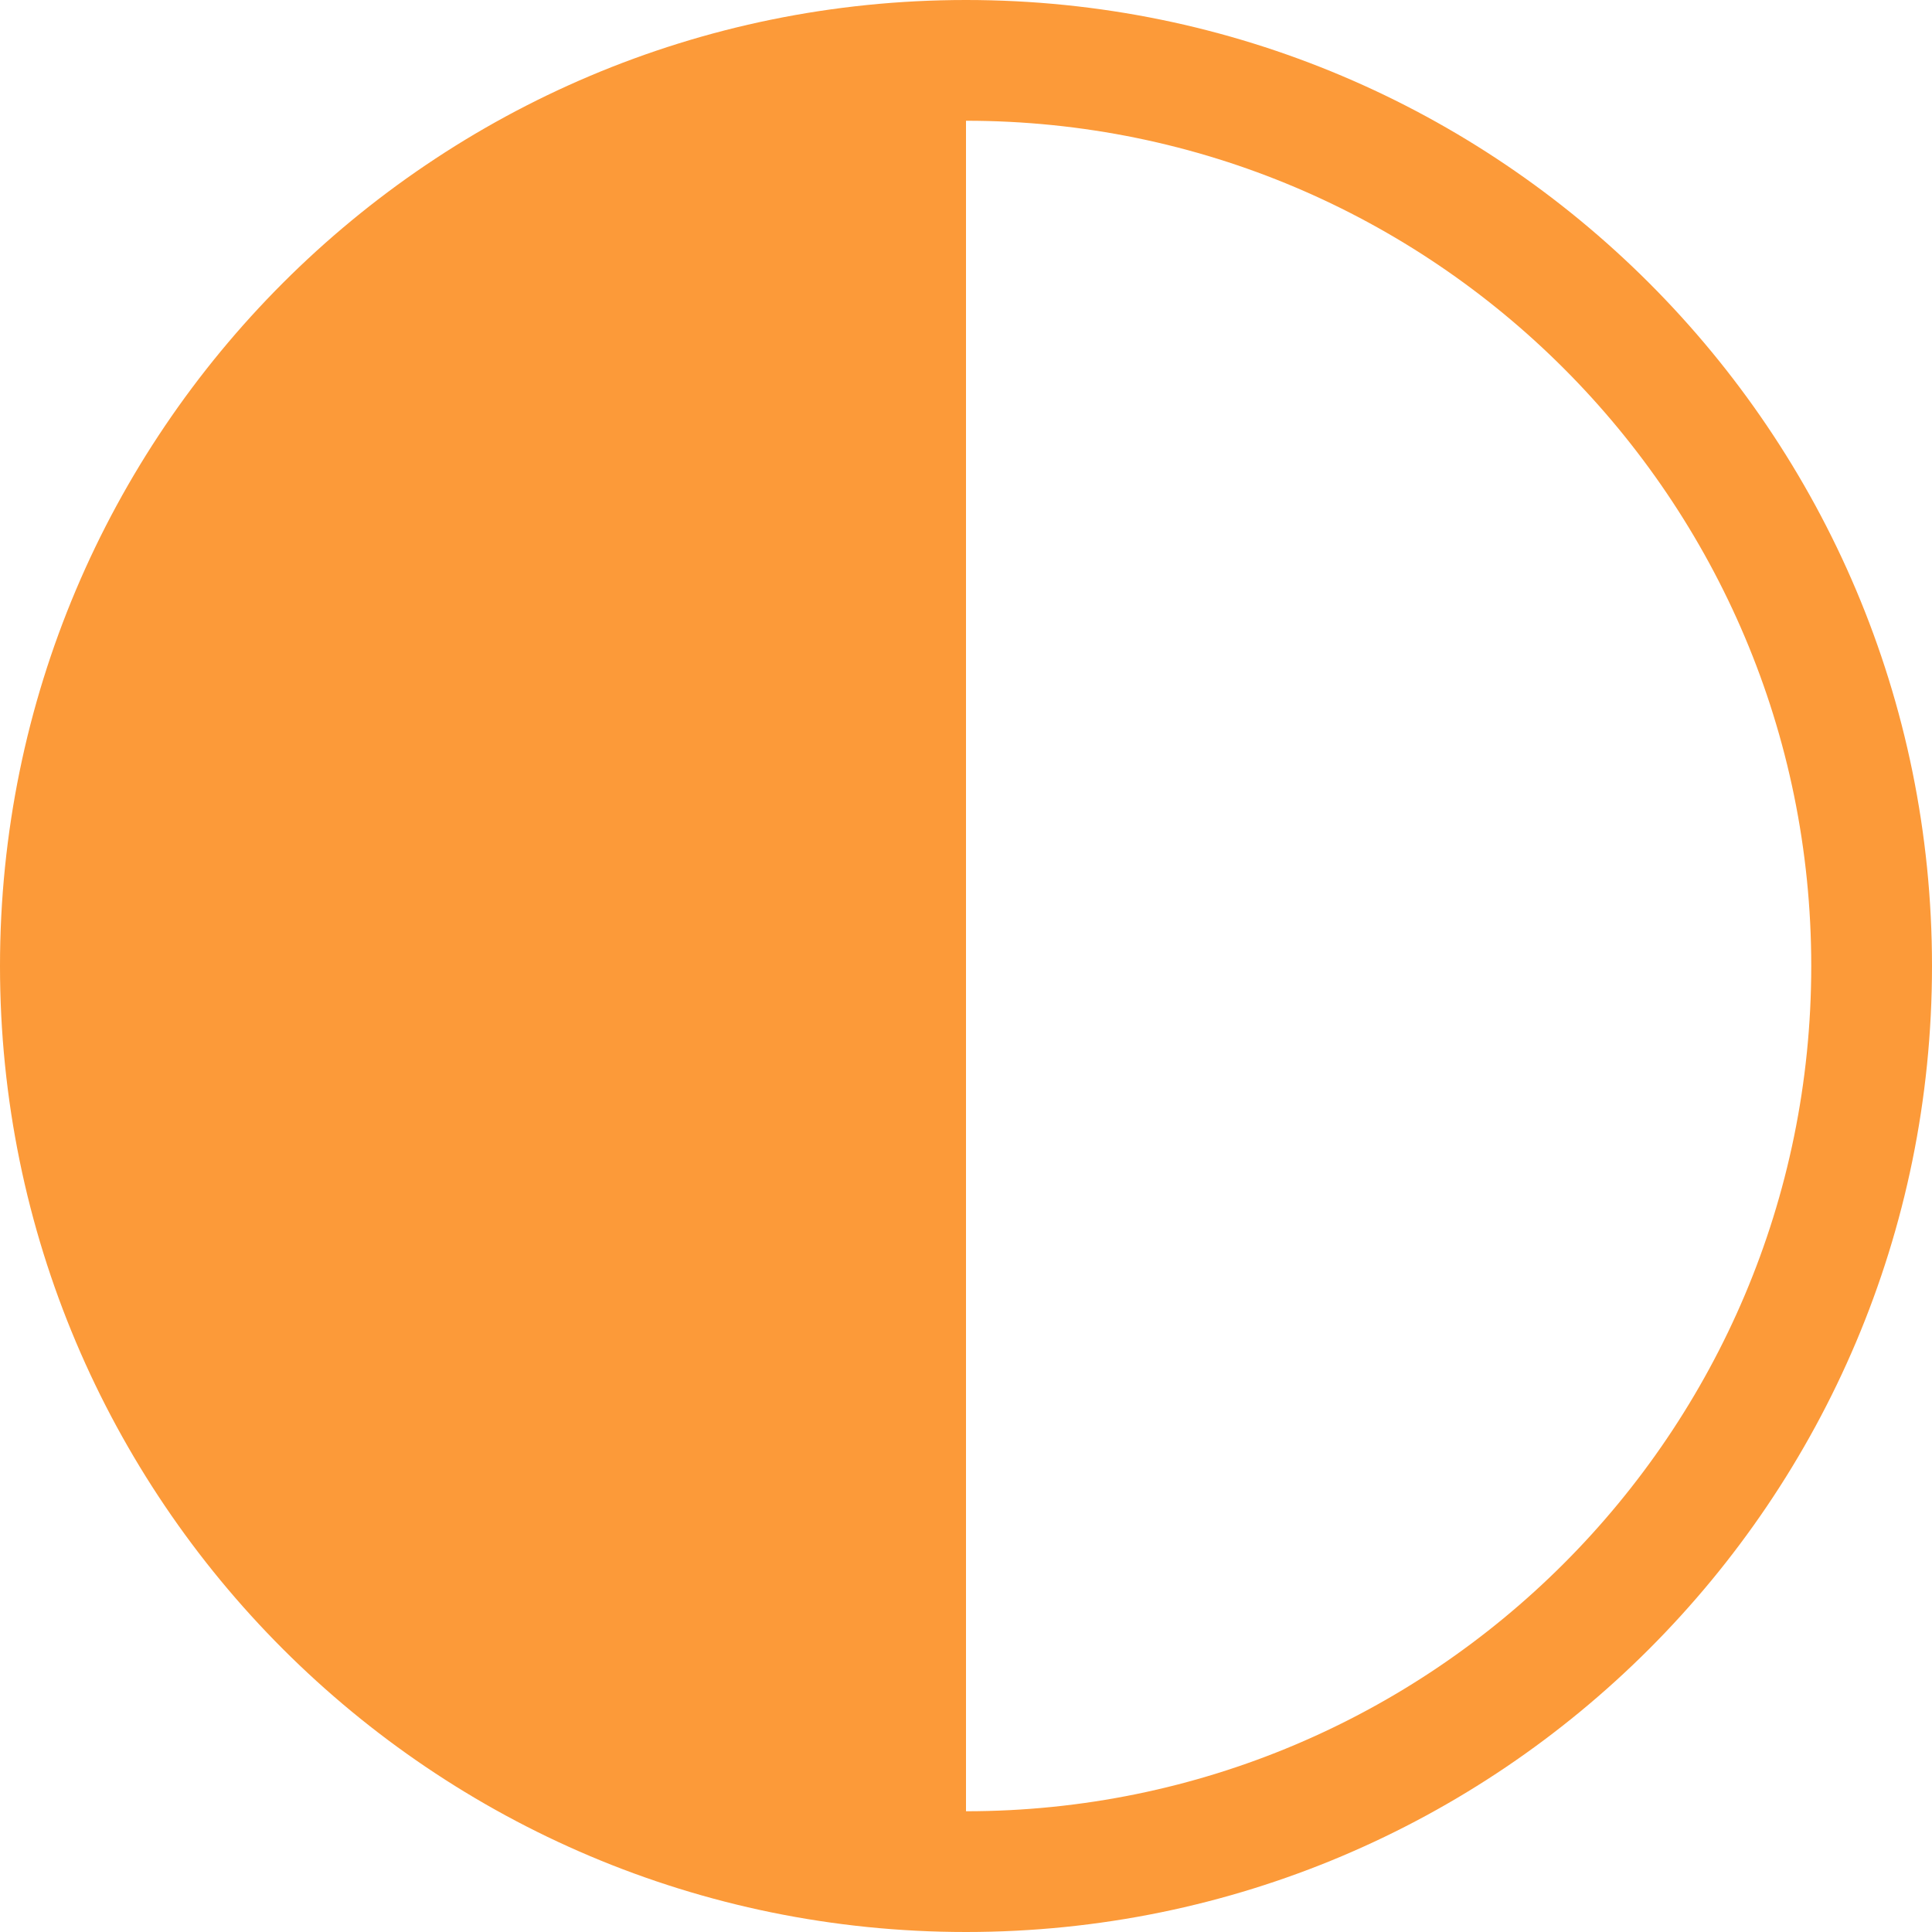
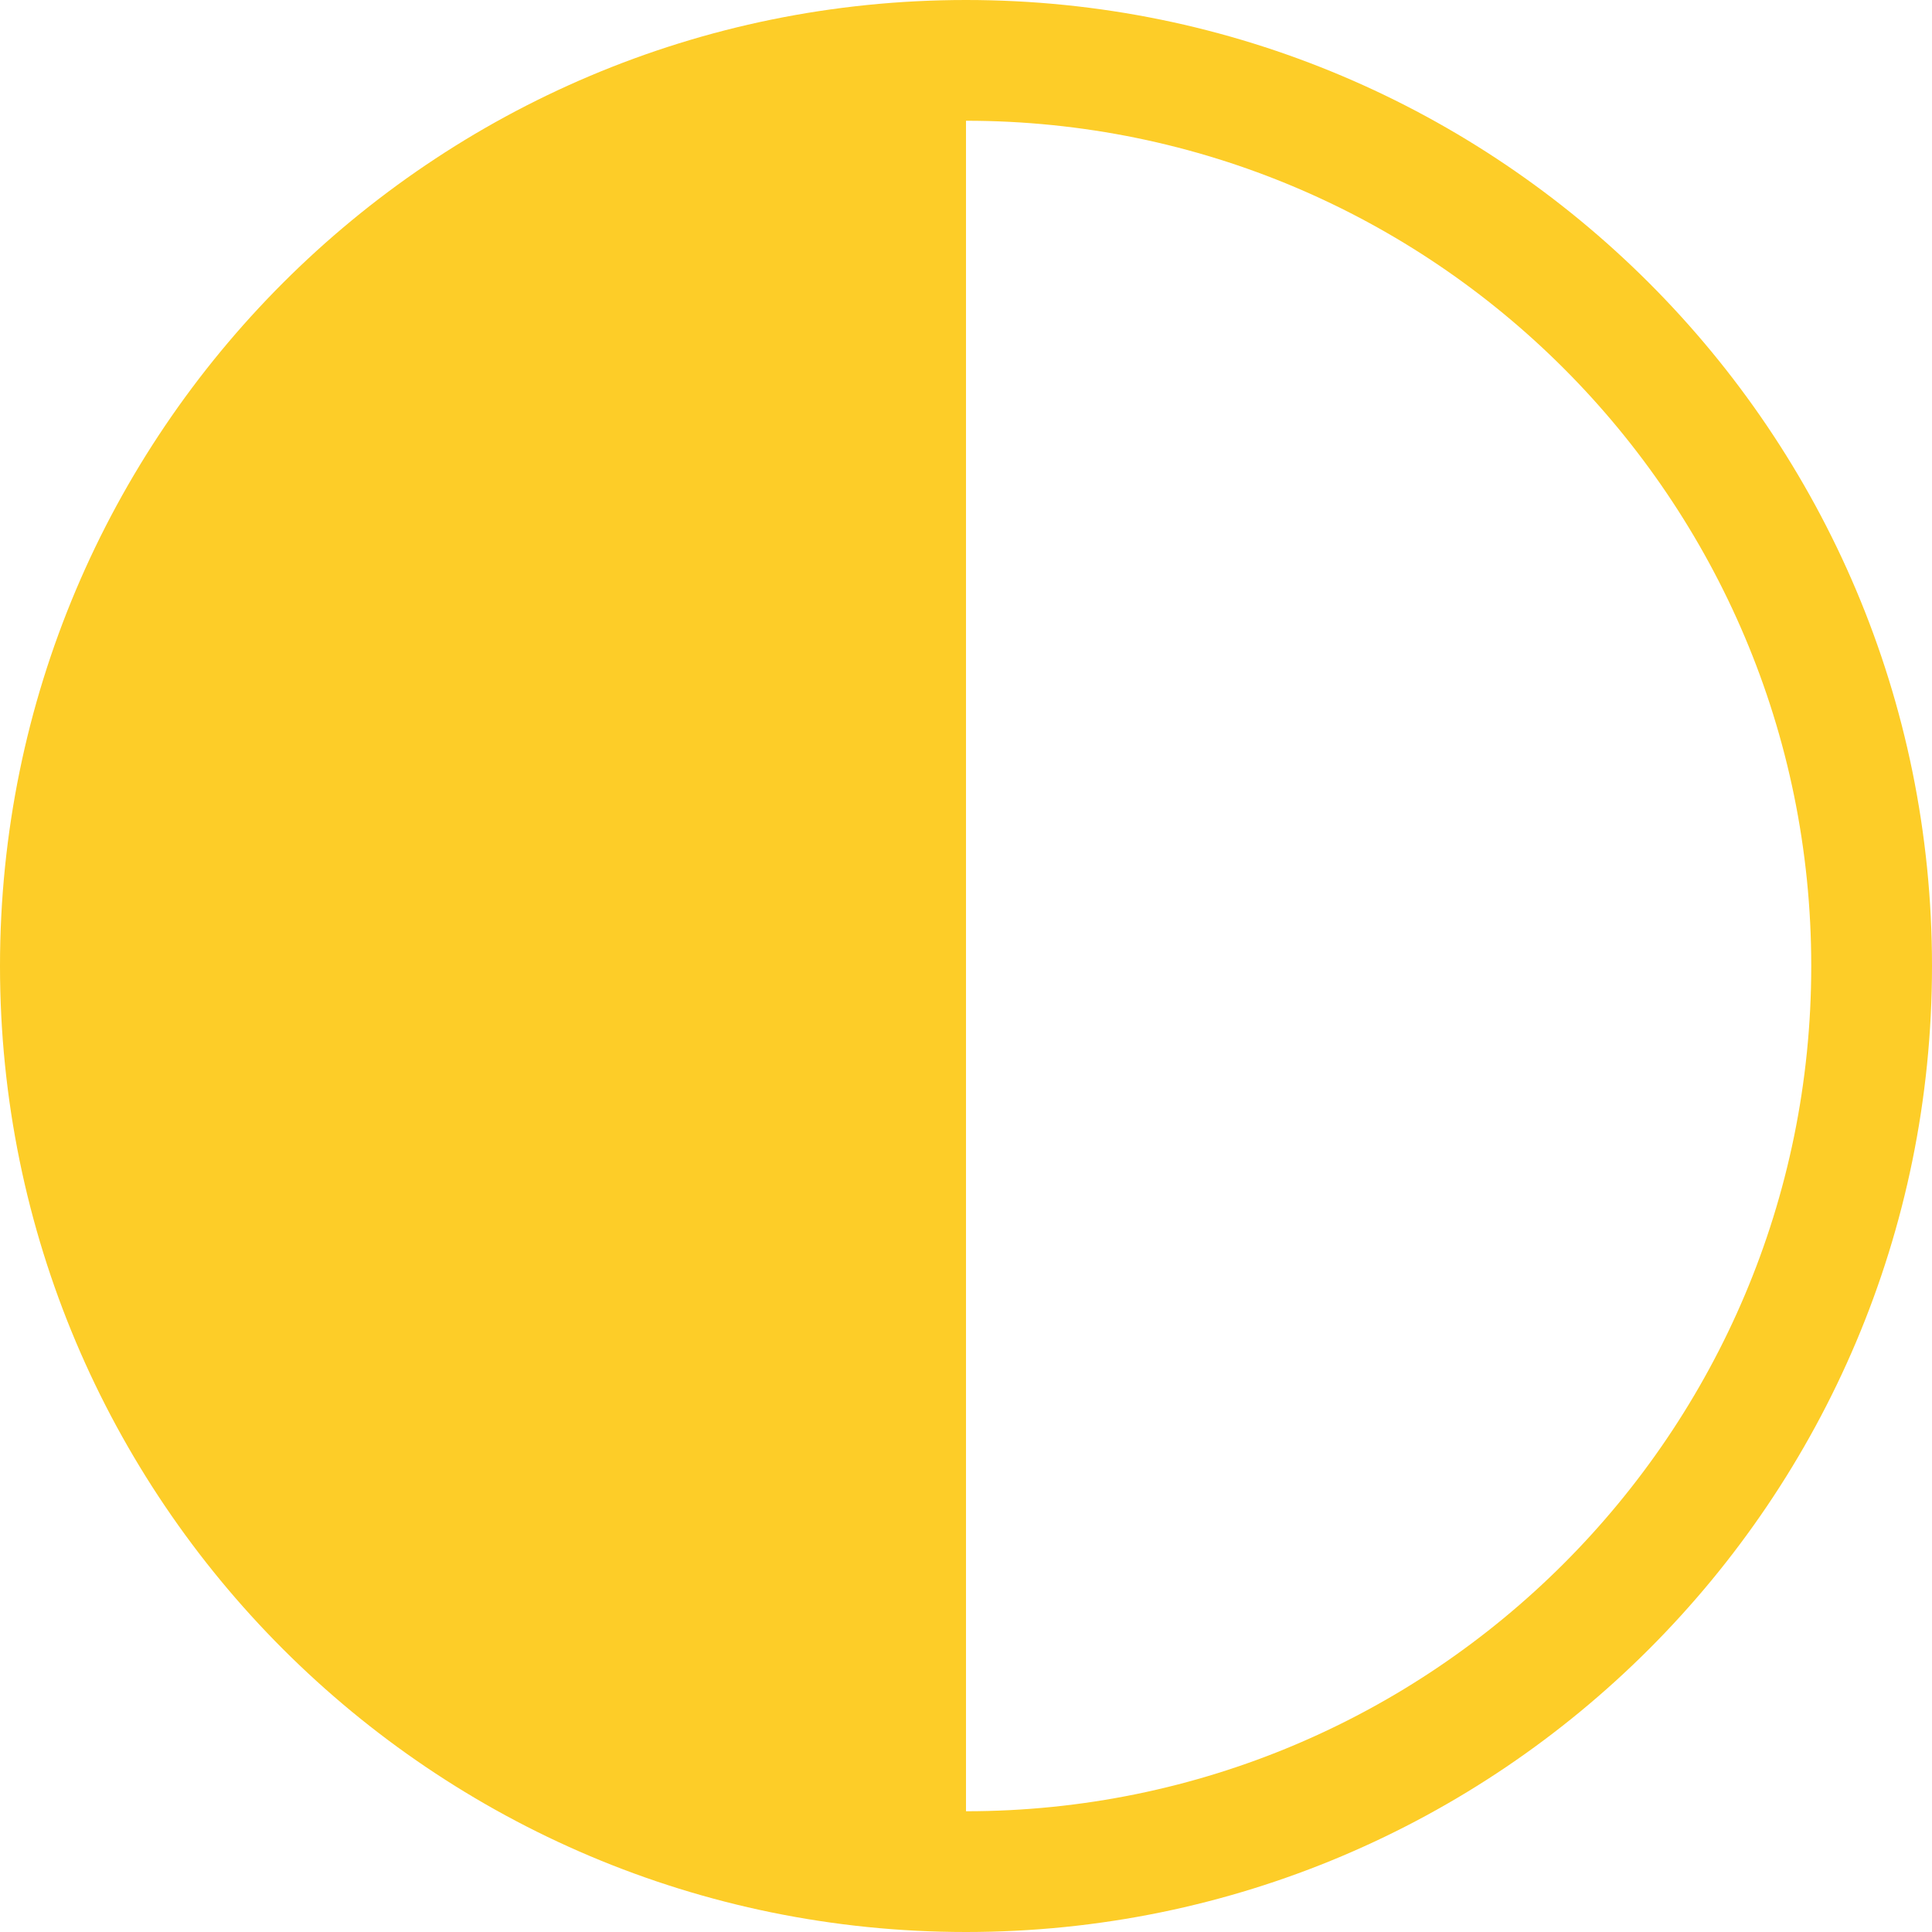
- <svg xmlns="http://www.w3.org/2000/svg" width="0.8em" height="0.8em" viewBox="0 0 16 16" class="bi bi-circle-half" fill="#FC9A39">
+ <svg xmlns="http://www.w3.org/2000/svg" width="0.8em" height="0.8em" viewBox="0 0 16 16" class="bi bi-circle-half" fill="#fdcd28">
  <path fill-rule="evenodd" d="M8 15V1a7 7 0 1 1 0 14zm0 1A8 8 0 1 1 8 0a8 8 0 0 1 0 16z" />
</svg>
